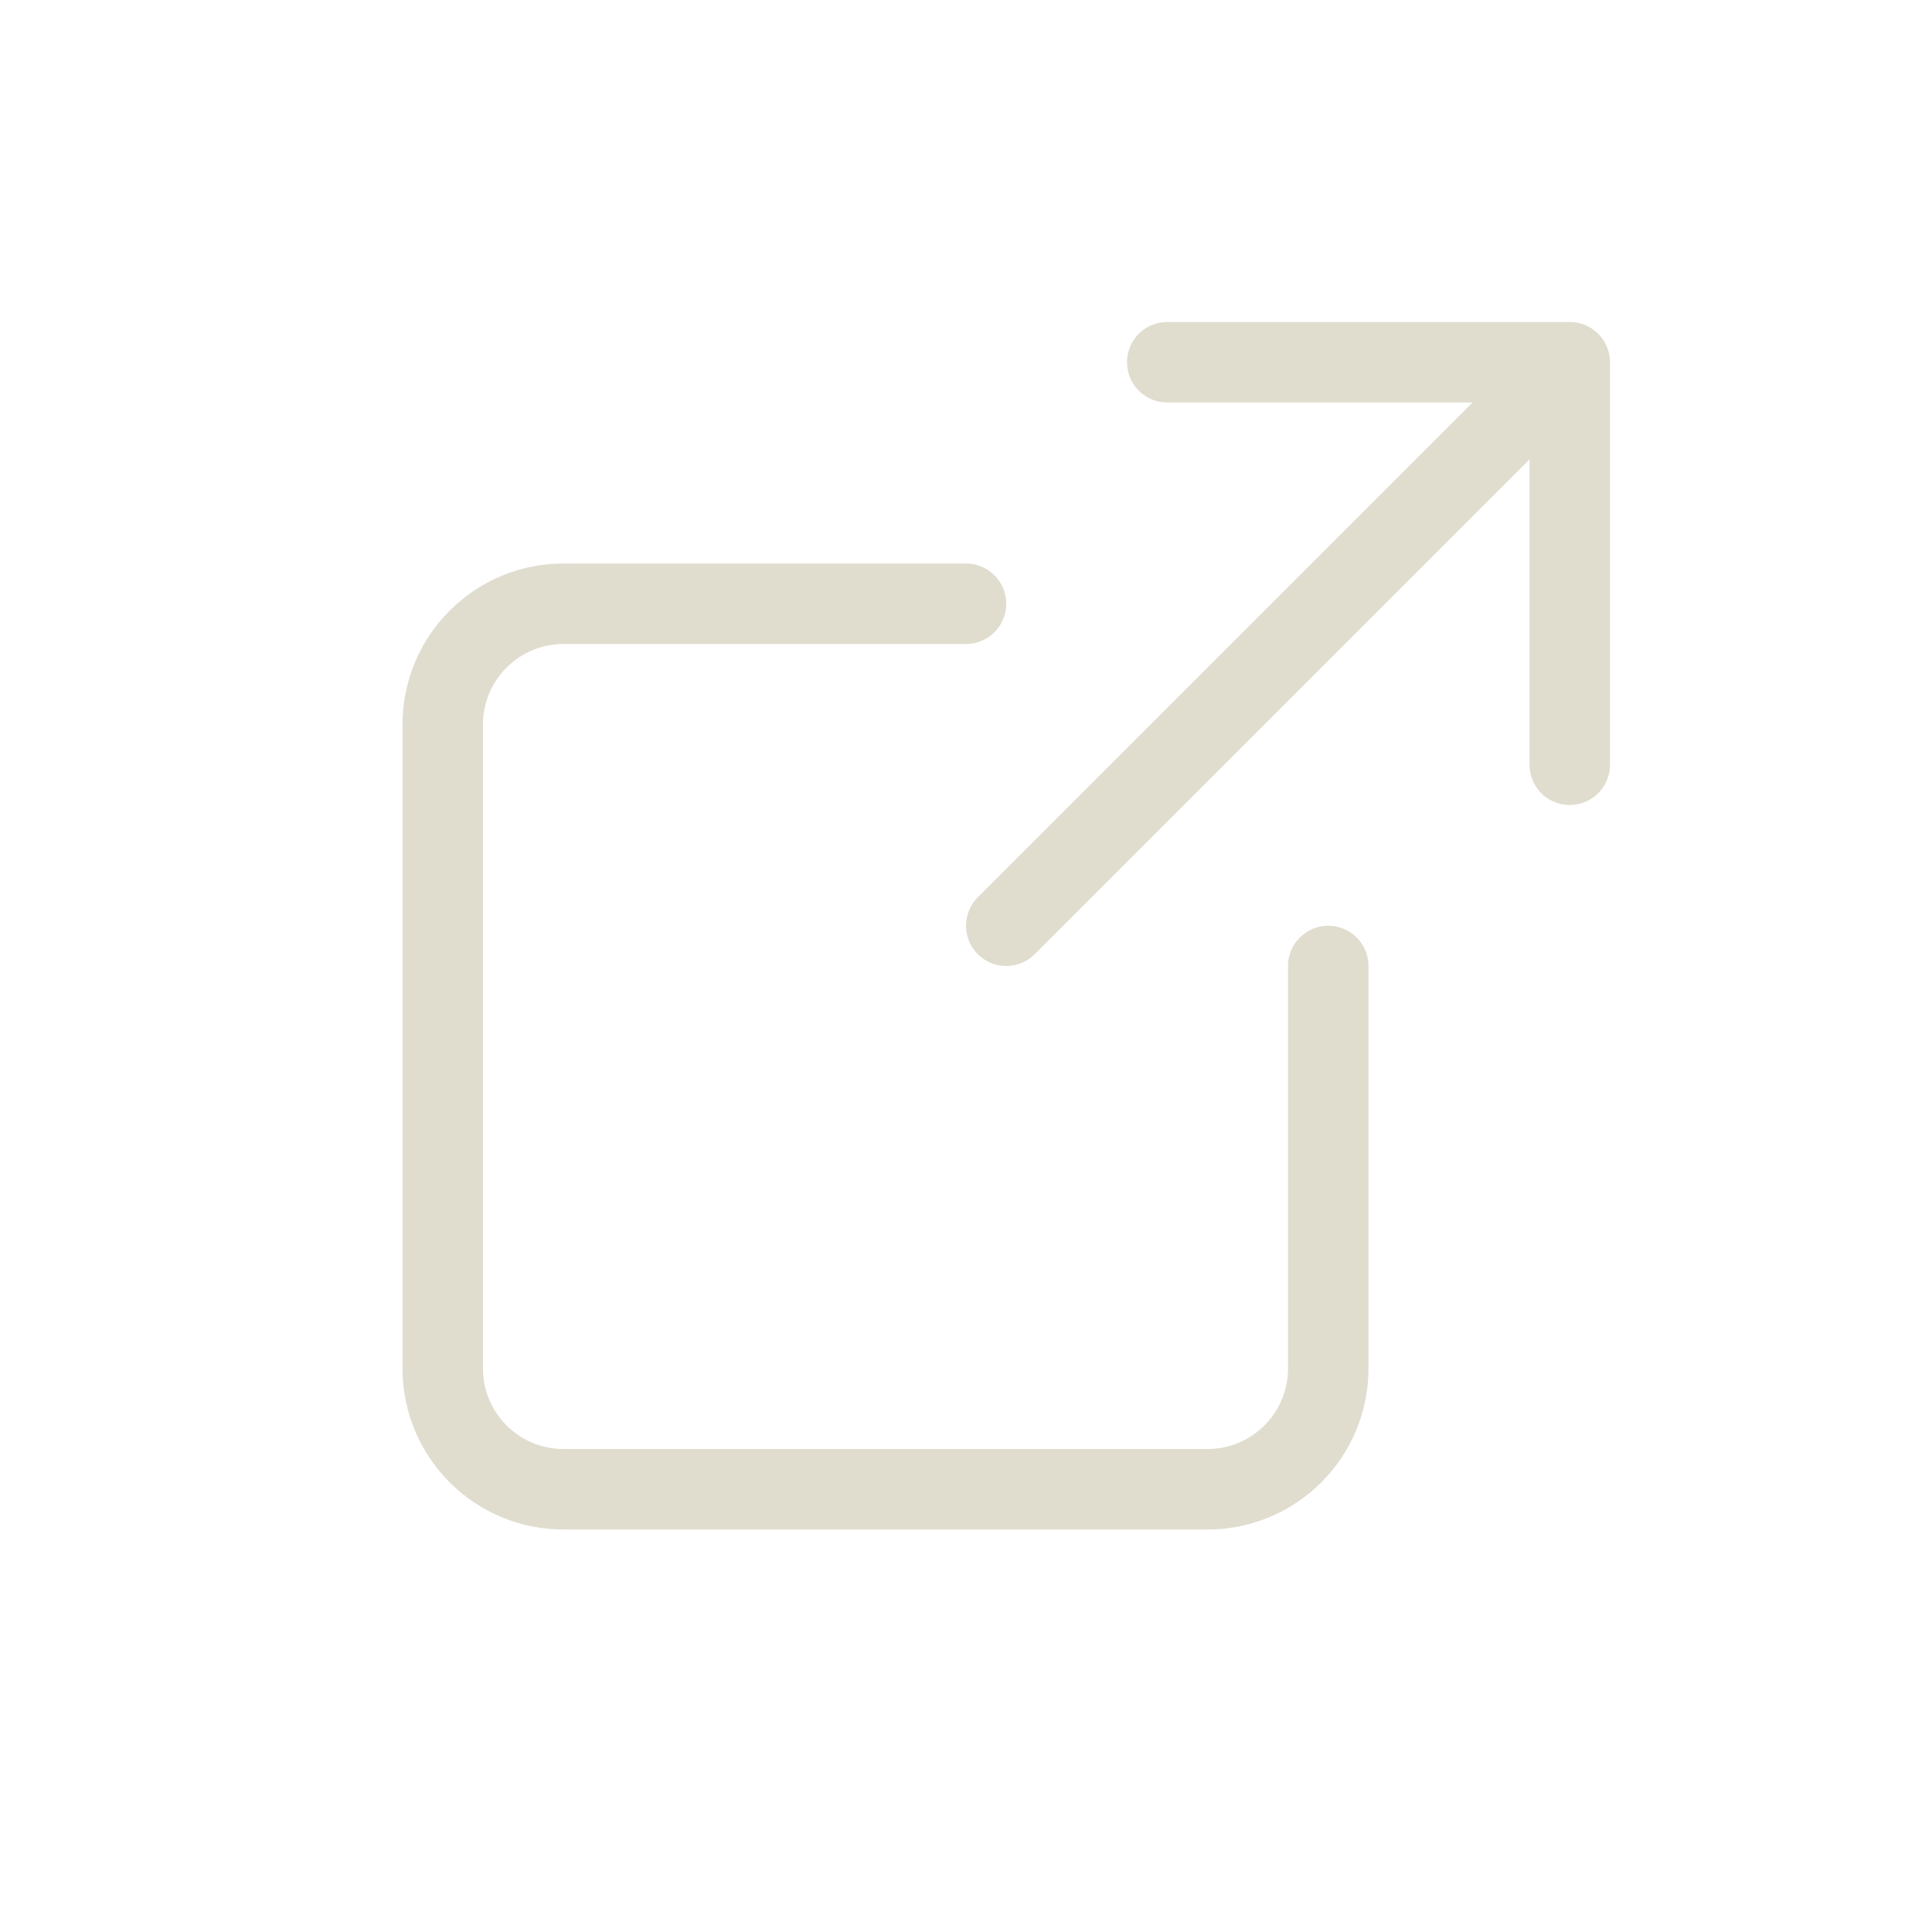
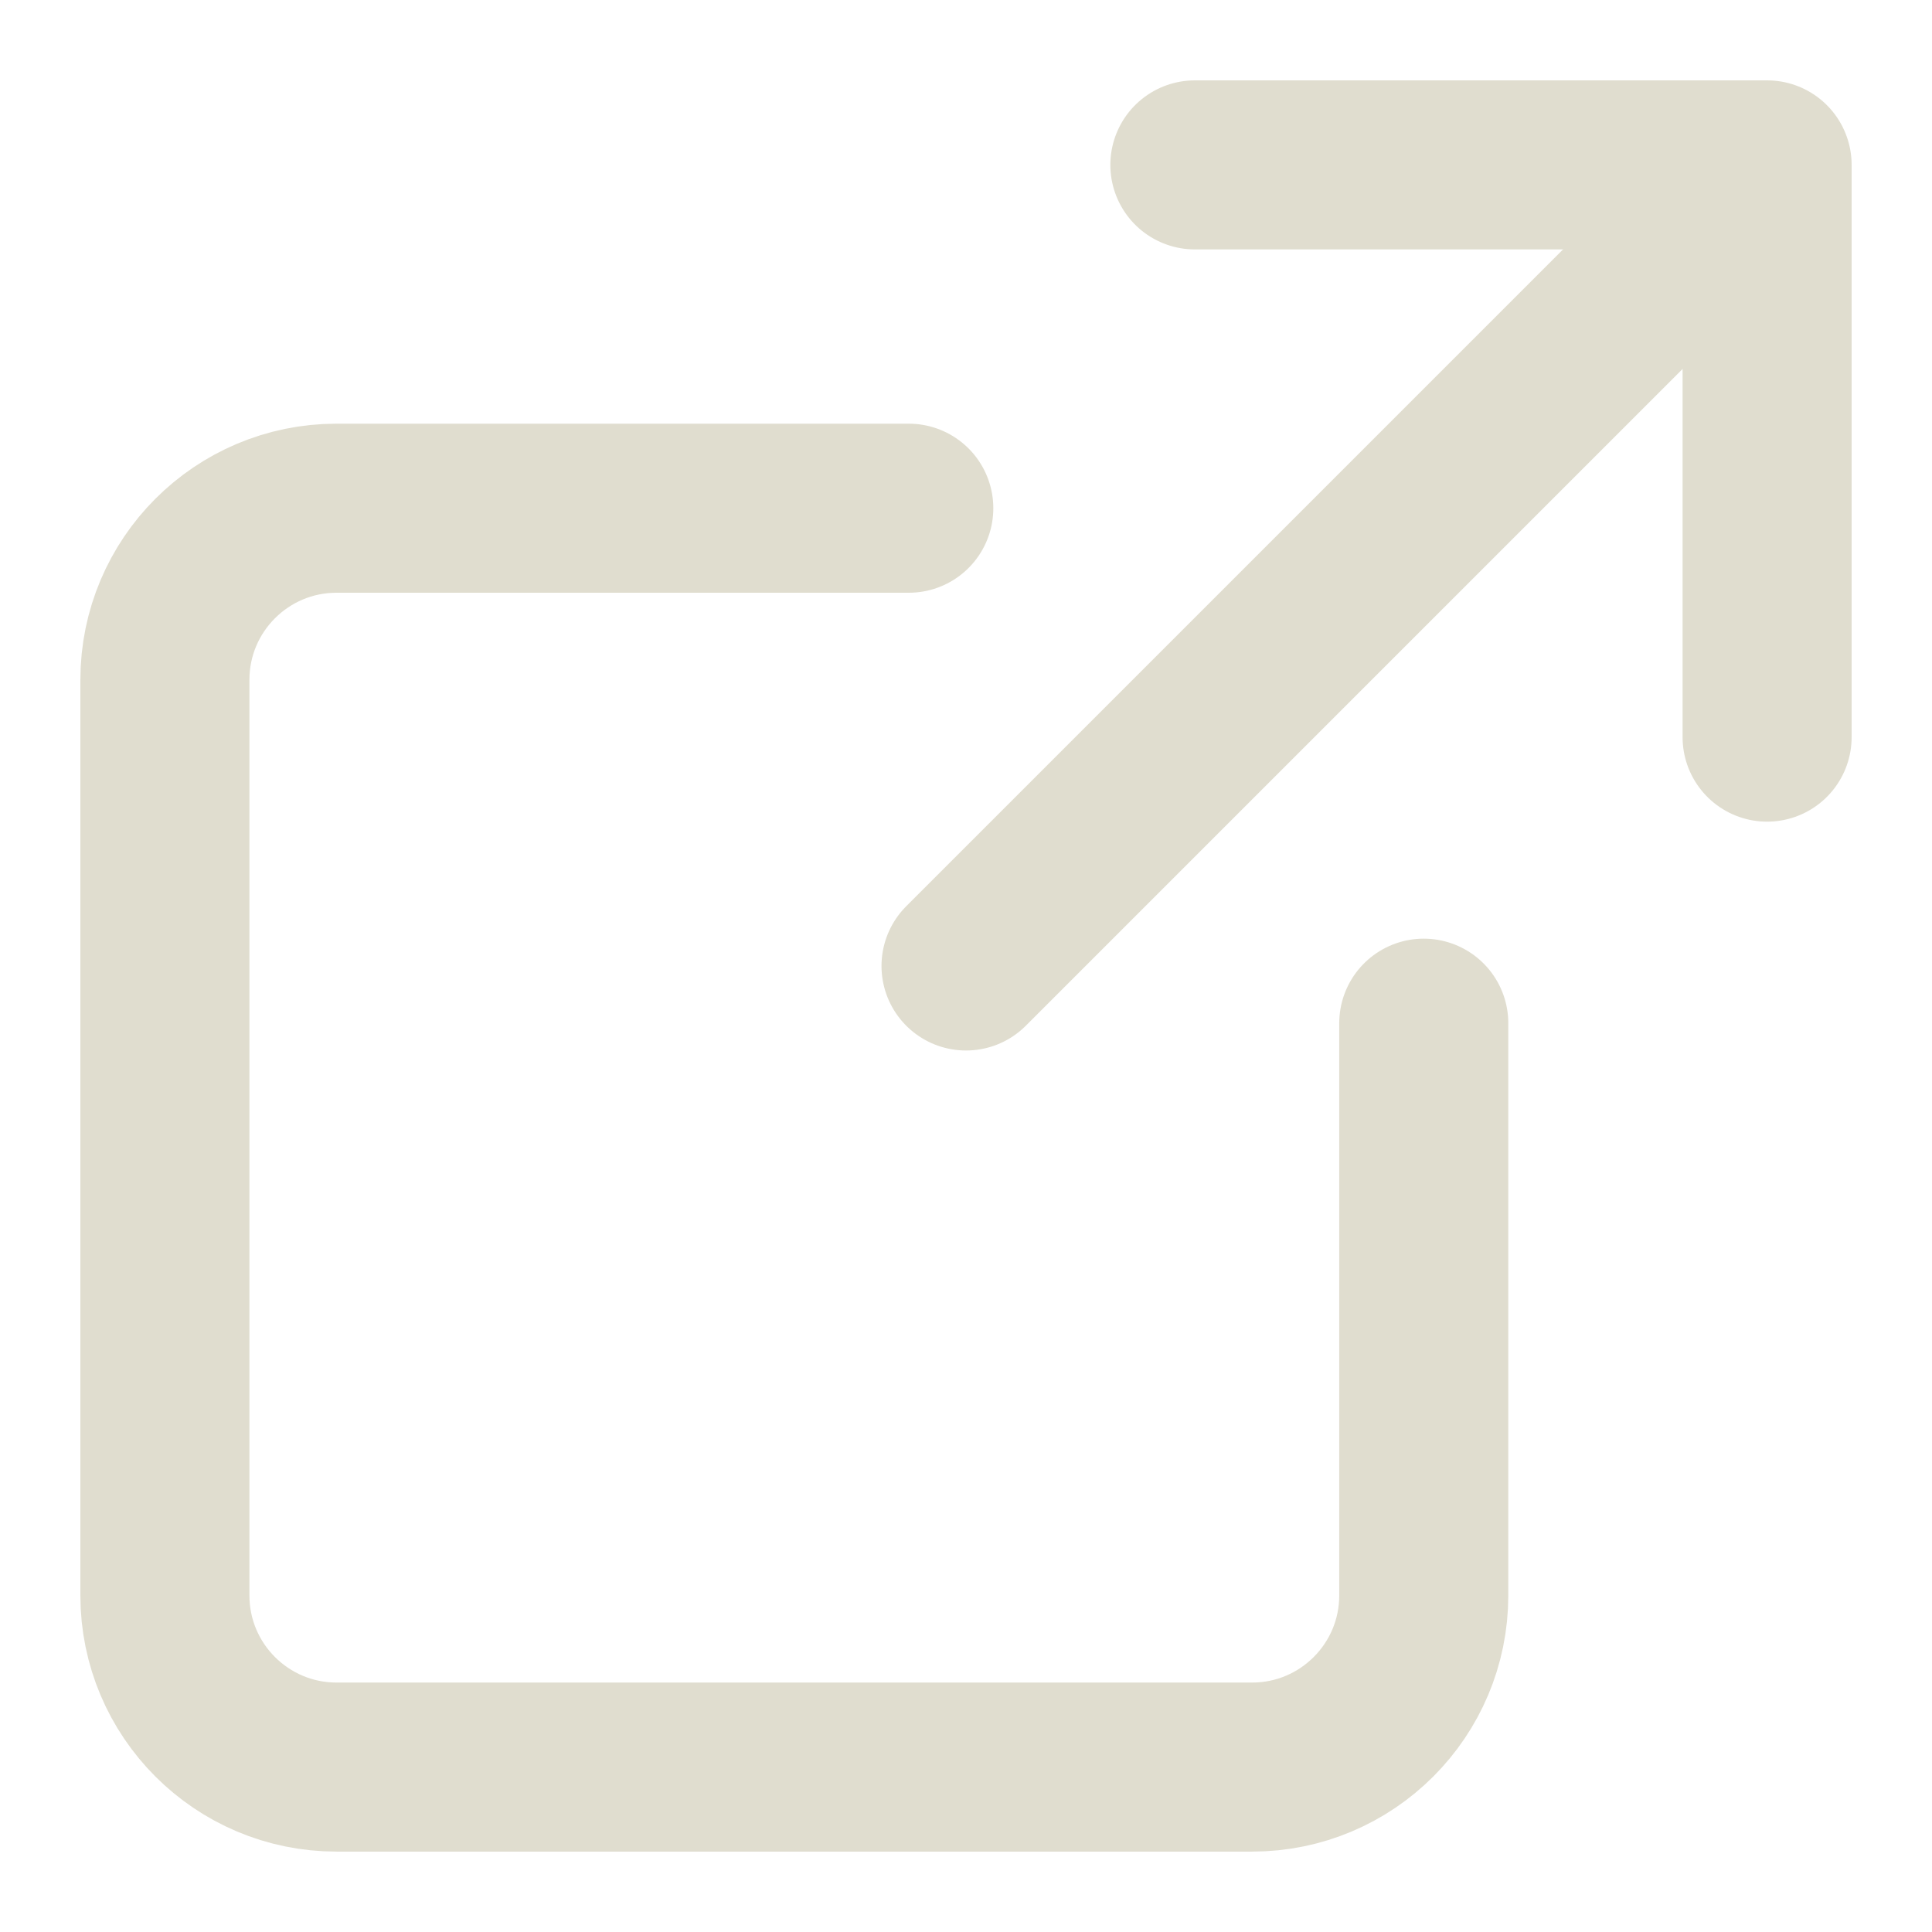
<svg xmlns="http://www.w3.org/2000/svg" id="Layer_1" version="1.1" viewBox="0 0 800 800">
  <defs>
    <style>
      .st0 {
-         stroke-linejoin: round;
+         stroke-miterlimit: 133.33;
      }

      .st0, .st1 {
        fill: none;
        stroke: #e0ddcf;
        stroke-linecap: round;
-         stroke-width: 33.33px;
+         stroke-width: 70px;
      }

      .st1 {
-         stroke-miterlimit: 133.33;
+         stroke-linejoin: round;
      }
    </style>
  </defs>
-   <path class="st1" d="M400,250h-166.67c-27.61,0-50,22.39-50,50v266.67c0,27.61,22.39,50,50,50h266.67c27.61,0,50-22.39,50-50v-166.67" />
-   <path class="st0" d="M416.67,383.33l212.13-212.13" />
-   <path class="st0" d="M483.33,150h166.67v166.67" />
+   <path class="st0" d="M376.31,210.44h-236.95c-39.25,0-71.08,31.83-71.08,71.08v379.11c0,39.25,31.83,71.08,71.08,71.08h379.11c39.25,0,71.08-31.83,71.08-71.08v-236.95" />
+   <path class="st1" d="M400.01,399.99L701.58,98.42" />
+   <path class="st1" d="M494.77,68.28h236.95v236.95" />
</svg>
